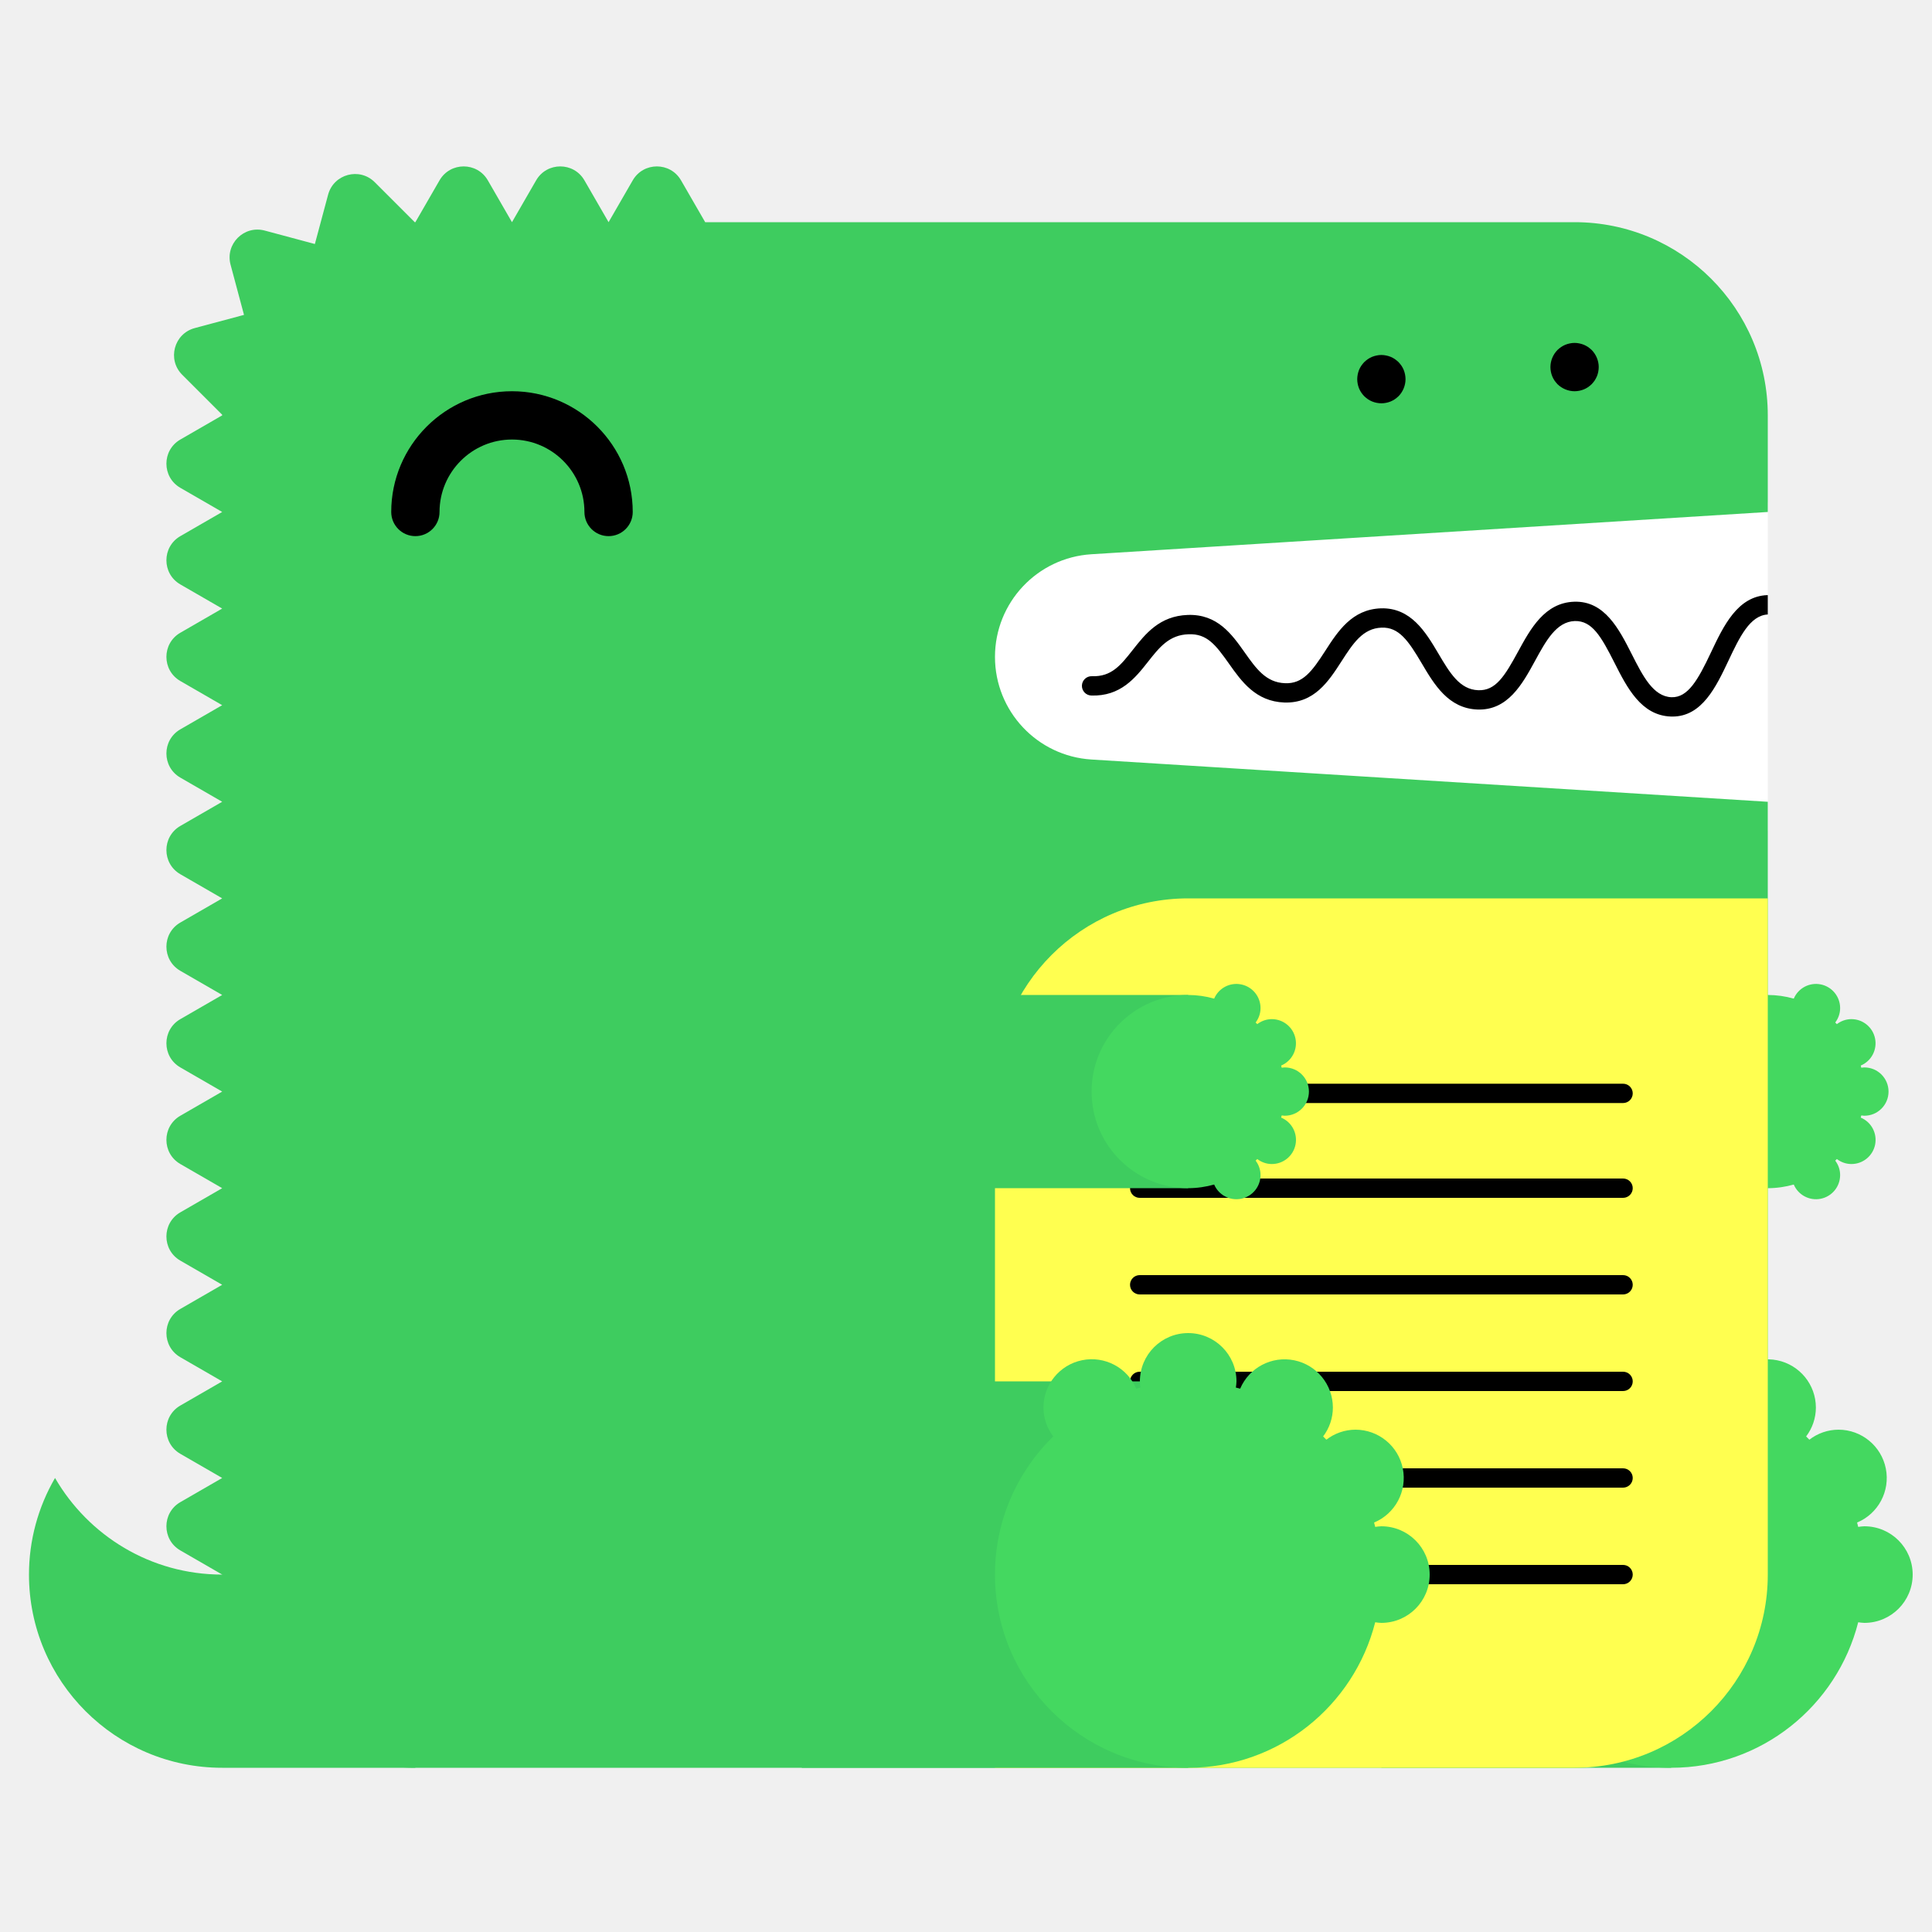
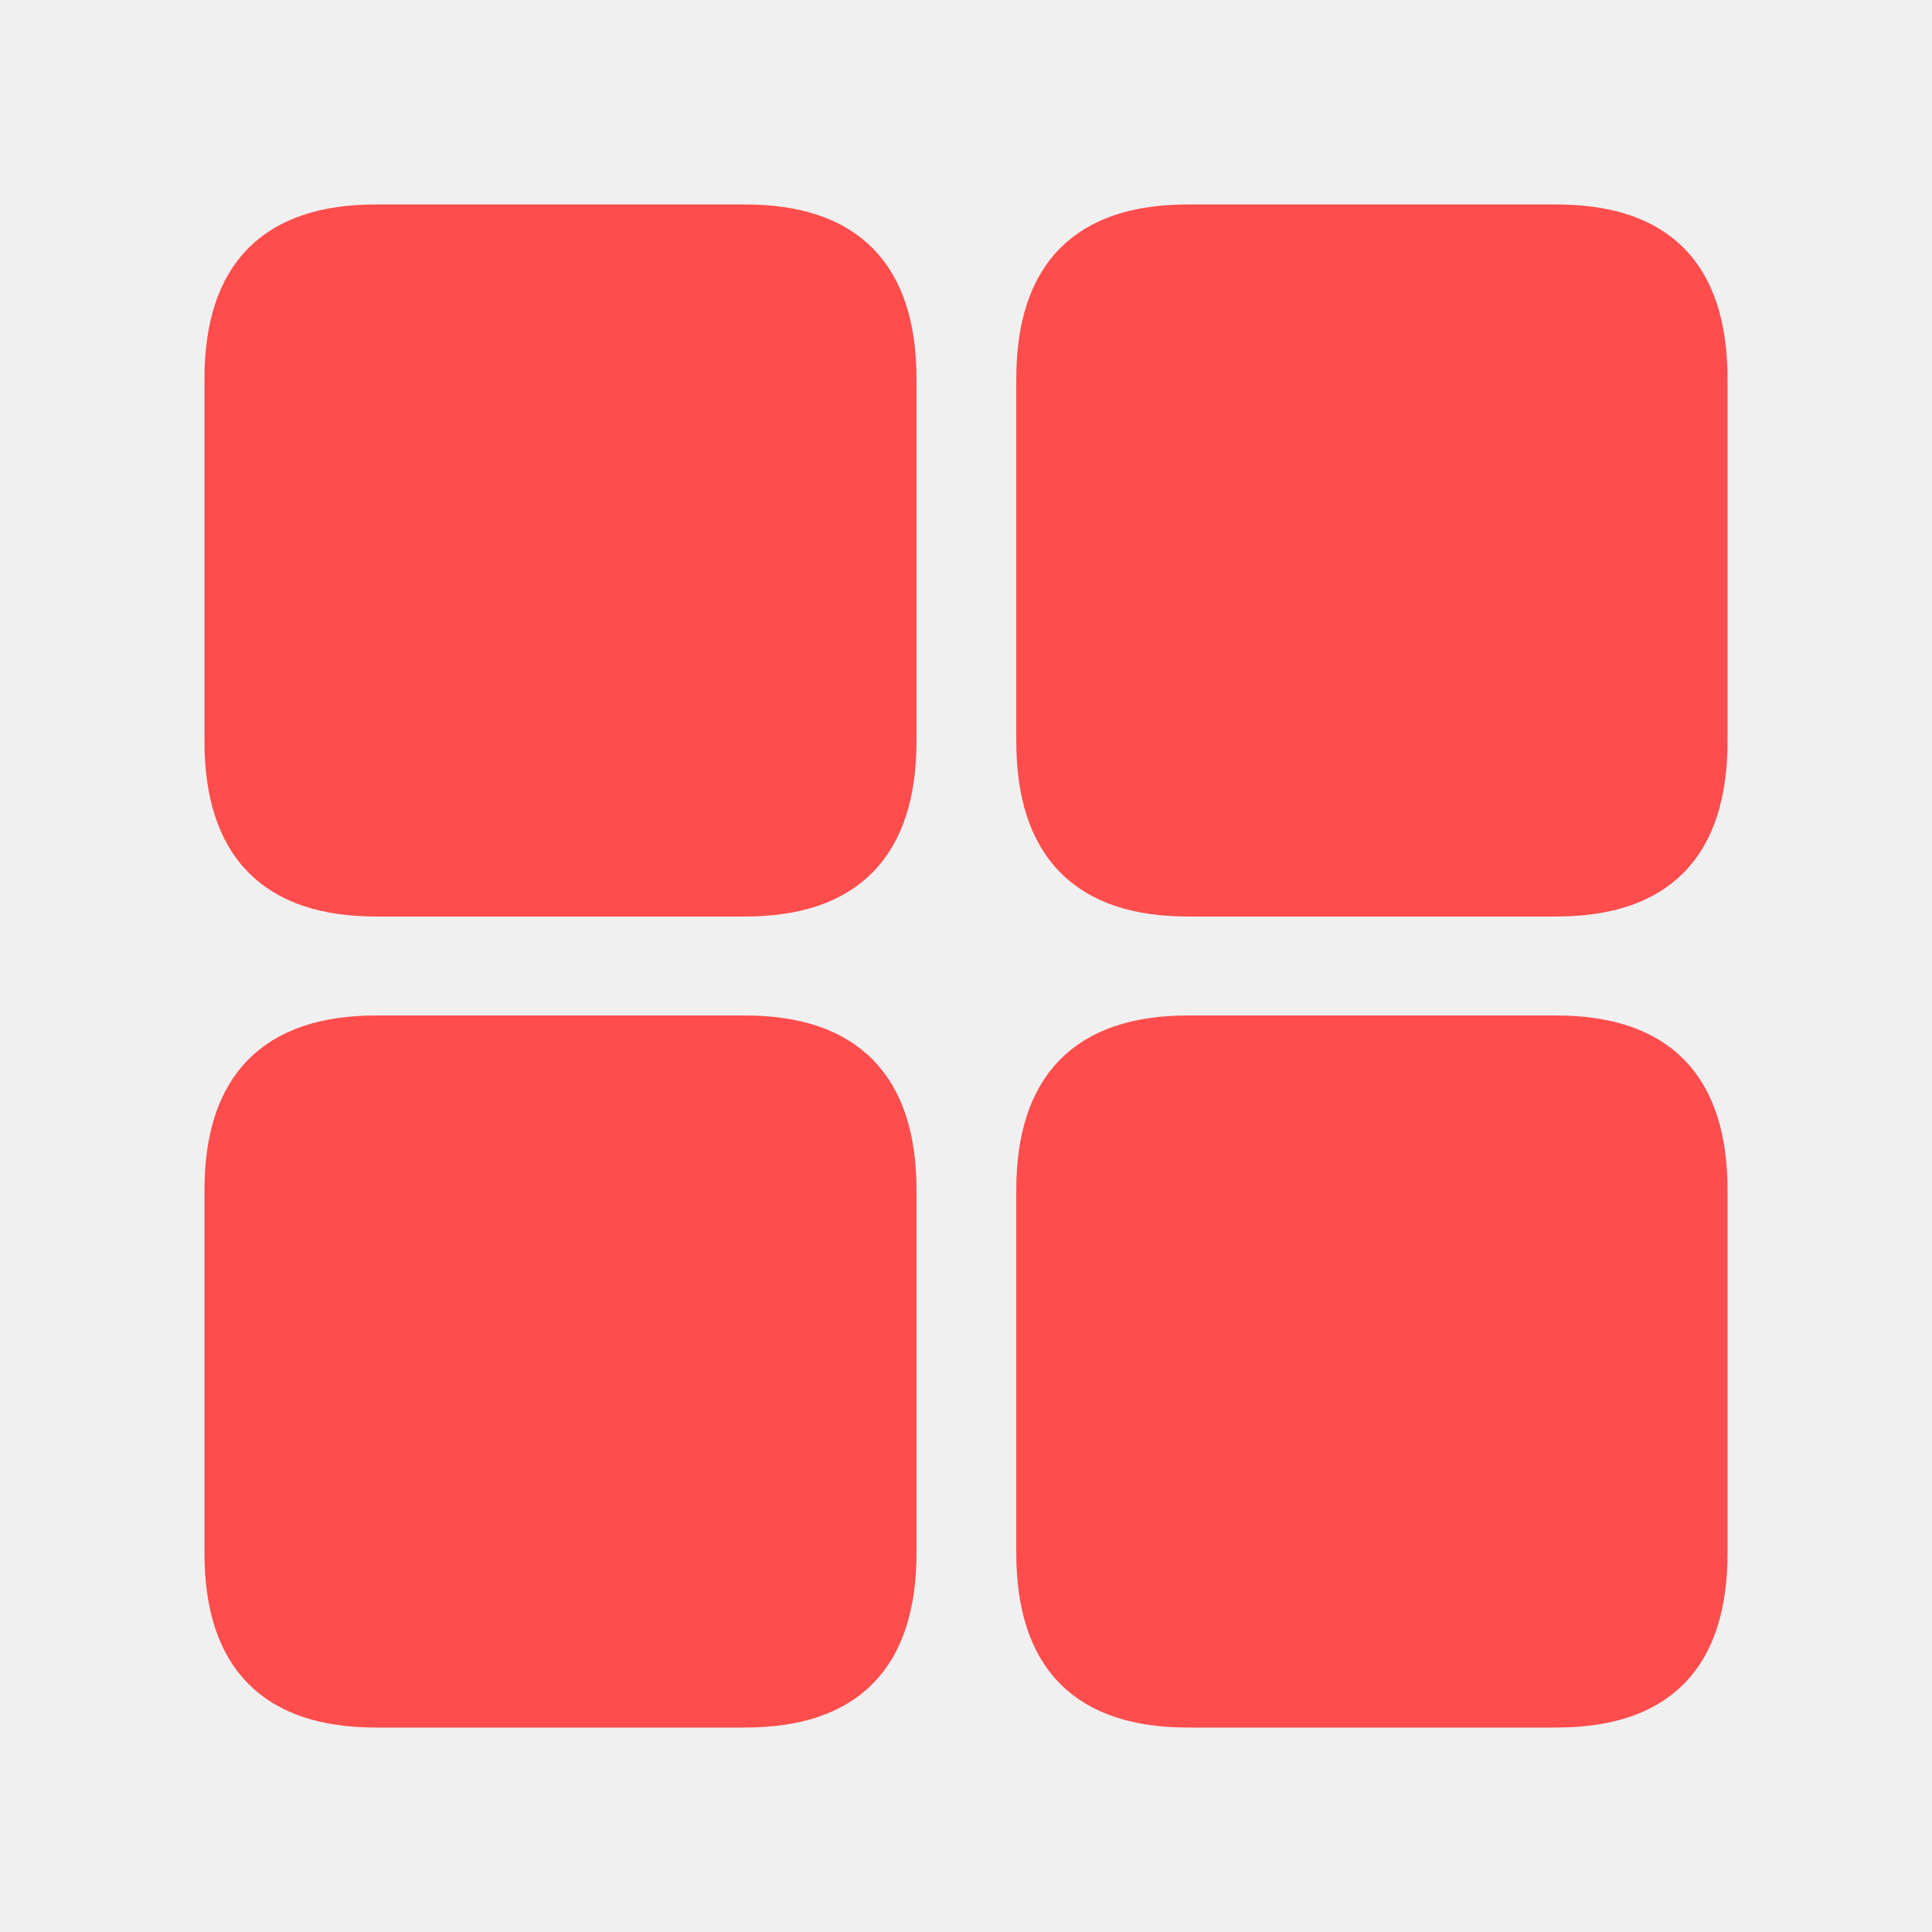
- <svg xmlns="http://www.w3.org/2000/svg" width="200" height="200" viewBox="0 0 200 200">
-   <g fill="none" fill-rule="evenodd">
-     <path fill="#FFF" d="M99 52h84v34H99z" />
-     <path d="M23 163c-7.398 0-13.843-4.027-17.303-10A19.886 19.886 0 0 0 3 163c0 11.046 8.954 20 20 20h20v-20H23z" fill="#3ECC5F" />
-     <path d="M112.98 57.376L183 53V43c0-11.046-8.954-20-20-20H73l-2.5-4.33c-1.112-1.925-3.889-1.925-5 0L63 23l-2.5-4.33c-1.111-1.925-3.889-1.925-5 0L53 23l-2.5-4.33c-1.111-1.925-3.889-1.925-5 0L43 23c-.022 0-.042.003-.065.003l-4.142-4.141c-1.57-1.571-4.252-.853-4.828 1.294l-1.369 5.104-5.192-1.392c-2.148-.575-4.111 1.389-3.535 3.536l1.39 5.193-5.102 1.367c-2.148.576-2.867 3.259-1.296 4.83l4.142 4.142c0 .021-.003.042-.003.064l-4.33 2.5c-1.925 1.111-1.925 3.889 0 5L23 53l-4.33 2.5c-1.925 1.111-1.925 3.889 0 5L23 63l-4.33 2.5c-1.925 1.111-1.925 3.889 0 5L23 73l-4.33 2.5c-1.925 1.111-1.925 3.889 0 5L23 83l-4.33 2.5c-1.925 1.111-1.925 3.889 0 5L23 93l-4.33 2.5c-1.925 1.111-1.925 3.889 0 5L23 103l-4.33 2.5c-1.925 1.111-1.925 3.889 0 5L23 113l-4.33 2.5c-1.925 1.111-1.925 3.889 0 5L23 123l-4.33 2.5c-1.925 1.111-1.925 3.889 0 5L23 133l-4.33 2.5c-1.925 1.111-1.925 3.889 0 5L23 143l-4.33 2.5c-1.925 1.111-1.925 3.889 0 5L23 153l-4.33 2.5c-1.925 1.111-1.925 3.889 0 5L23 163c0 11.046 8.954 20 20 20h120c11.046 0 20-8.954 20-20V83l-70.02-4.376A10.645 10.645 0 0 1 103 68c0-5.621 4.37-10.273 9.98-10.624" fill="#3ECC5F" />
-     <path fill="#3ECC5F" d="M143 183h30v-40h-30z" />
-     <path d="M193 158c-.219 0-.428.037-.639.064-.038-.15-.074-.301-.116-.451A5 5 0 0 0 190.32 148a4.96 4.96 0 0 0-3.016 1.036 26.531 26.531 0 0 0-.335-.336 4.955 4.955 0 0 0 1.011-2.987 5 5 0 0 0-9.599-1.959c-.148-.042-.297-.077-.445-.115.027-.211.064-.42.064-.639a5 5 0 0 0-5-5 5 5 0 0 0-5 5c0 .219.037.428.064.639-.148.038-.297.073-.445.115a4.998 4.998 0 0 0-9.599 1.959c0 1.125.384 2.151 1.011 2.987-3.717 3.632-6.031 8.693-6.031 14.3 0 11.046 8.954 20 20 20 9.339 0 17.16-6.41 19.361-15.064.211.027.42.064.639.064a5 5 0 0 0 5-5 5 5 0 0 0-5-5" fill="#44D860" />
-     <path fill="#3ECC5F" d="M153 123h30v-20h-30z" />
-     <path d="M193 115.5a2.5 2.5 0 1 0 0-5c-.109 0-.214.019-.319.032-.02-.075-.037-.15-.058-.225a2.501 2.501 0 0 0-.963-4.807c-.569 0-1.088.197-1.508.518a6.653 6.653 0 0 0-.168-.168c.314-.417.506-.931.506-1.494a2.5 2.5 0 0 0-4.8-.979A9.987 9.987 0 0 0 183 103c-5.522 0-10 4.478-10 10s4.478 10 10 10c.934 0 1.833-.138 2.69-.377a2.5 2.5 0 0 0 4.8-.979c0-.563-.192-1.077-.506-1.494.057-.055.113-.111.168-.168.42.321.939.518 1.508.518a2.5 2.5 0 0 0 .963-4.807c.021-.074.038-.15.058-.225.105.013.21.032.319.032" fill="#44D860" />
-     <path d="M63 55.5a2.5 2.5 0 0 1-2.5-2.5c0-4.136-3.364-7.5-7.5-7.5s-7.5 3.364-7.5 7.5a2.5 2.5 0 1 1-5 0c0-6.893 5.607-12.5 12.5-12.5S65.5 46.107 65.5 53a2.5 2.5 0 0 1-2.5 2.5" fill="#000" />
-     <path d="M103 183h60c11.046 0 20-8.954 20-20V93h-60c-11.046 0-20 8.954-20 20v70z" fill="#FFFF50" />
-     <path d="M168.02 124h-50.04a1 1 0 1 1 0-2h50.04a1 1 0 1 1 0 2m0 20h-50.04a1 1 0 1 1 0-2h50.04a1 1 0 1 1 0 2m0 20h-50.04a1 1 0 1 1 0-2h50.04a1 1 0 1 1 0 2m0-49.814h-50.04a1 1 0 1 1 0-2h50.04a1 1 0 1 1 0 2m0 19.814h-50.04a1 1 0 1 1 0-2h50.04a1 1 0 1 1 0 2m0 20h-50.04a1 1 0 1 1 0-2h50.04a1 1 0 1 1 0 2M183 61.611c-.012 0-.022-.006-.034-.005-3.09.105-4.552 3.196-5.842 5.923-1.346 2.85-2.387 4.703-4.093 4.647-1.889-.068-2.969-2.202-4.113-4.46-1.314-2.594-2.814-5.536-5.963-5.426-3.046.104-4.513 2.794-5.807 5.167-1.377 2.528-2.314 4.065-4.121 3.994-1.927-.07-2.951-1.805-4.136-3.813-1.321-2.236-2.848-4.75-5.936-4.664-2.994.103-4.465 2.385-5.763 4.4-1.373 2.13-2.335 3.428-4.165 3.351-1.973-.07-2.992-1.51-4.171-3.177-1.324-1.873-2.816-3.993-5.895-3.89-2.928.1-4.399 1.97-5.696 3.618-1.232 1.564-2.194 2.802-4.229 2.724a1 1 0 0 0-.072 2c3.017.101 4.545-1.8 5.872-3.487 1.177-1.496 2.193-2.787 4.193-2.855 1.926-.082 2.829 1.115 4.195 3.045 1.297 1.834 2.769 3.914 5.731 4.021 3.103.104 4.596-2.215 5.918-4.267 1.182-1.834 2.202-3.417 4.15-3.484 1.793-.067 2.769 1.35 4.145 3.681 1.297 2.197 2.766 4.686 5.787 4.796 3.125.108 4.634-2.62 5.949-5.035 1.139-2.088 2.214-4.06 4.119-4.126 1.793-.042 2.728 1.595 4.111 4.33 1.292 2.553 2.757 5.445 5.825 5.556l.169.003c3.064 0 4.518-3.075 5.805-5.794 1.139-2.41 2.217-4.68 4.067-4.773v-2z" fill="#000" />
-     <path fill="#3ECC5F" d="M83 183h40v-40H83z" />
-     <path d="M143 158c-.219 0-.428.037-.639.064-.038-.15-.074-.301-.116-.451A5 5 0 0 0 140.32 148a4.96 4.96 0 0 0-3.016 1.036 26.531 26.531 0 0 0-.335-.336 4.955 4.955 0 0 0 1.011-2.987 5 5 0 0 0-9.599-1.959c-.148-.042-.297-.077-.445-.115.027-.211.064-.42.064-.639a5 5 0 0 0-5-5 5 5 0 0 0-5 5c0 .219.037.428.064.639-.148.038-.297.073-.445.115a4.998 4.998 0 0 0-9.599 1.959c0 1.125.384 2.151 1.011 2.987-3.717 3.632-6.031 8.693-6.031 14.3 0 11.046 8.954 20 20 20 9.339 0 17.16-6.41 19.361-15.064.211.027.42.064.639.064a5 5 0 0 0 5-5 5 5 0 0 0-5-5" fill="#44D860" />
-     <path fill="#3ECC5F" d="M83 123h40v-20H83z" />
-     <path d="M133 115.5a2.5 2.5 0 1 0 0-5c-.109 0-.214.019-.319.032-.02-.075-.037-.15-.058-.225a2.501 2.501 0 0 0-.963-4.807c-.569 0-1.088.197-1.508.518a6.653 6.653 0 0 0-.168-.168c.314-.417.506-.931.506-1.494a2.5 2.5 0 0 0-4.8-.979A9.987 9.987 0 0 0 123 103c-5.522 0-10 4.478-10 10s4.478 10 10 10c.934 0 1.833-.138 2.69-.377a2.5 2.5 0 0 0 4.8-.979c0-.563-.192-1.077-.506-1.494.057-.055.113-.111.168-.168.42.321.939.518 1.508.518a2.5 2.5 0 0 0 .963-4.807c.021-.074.038-.15.058-.225.105.013.21.032.319.032" fill="#44D860" />
-     <path d="M143 41.75c-.16 0-.33-.02-.49-.05a2.52 2.52 0 0 1-.47-.14c-.15-.06-.29-.14-.431-.23-.13-.09-.259-.2-.38-.31-.109-.12-.219-.24-.309-.38s-.17-.28-.231-.43a2.619 2.619 0 0 1-.189-.96c0-.16.02-.33.05-.49.03-.16.08-.31.139-.47.061-.15.141-.29.231-.43.09-.13.2-.26.309-.38.121-.11.25-.22.38-.31.141-.09.281-.17.431-.23.149-.06.31-.11.47-.14.32-.07.65-.07.98 0 .159.03.32.08.47.14.149.06.29.14.43.23.13.09.259.2.38.31.11.12.22.25.31.38.09.14.17.28.23.43.06.16.11.31.14.47.029.16.05.33.05.49 0 .66-.271 1.31-.73 1.77-.121.11-.25.22-.38.31-.14.09-.281.17-.43.23a2.565 2.565 0 0 1-.96.19m20-1.25c-.66 0-1.3-.27-1.771-.73a3.802 3.802 0 0 1-.309-.38c-.09-.14-.17-.28-.231-.43a2.619 2.619 0 0 1-.189-.96c0-.66.27-1.3.729-1.77.121-.11.25-.22.38-.31.141-.09.281-.17.431-.23.149-.06.31-.11.47-.14.32-.07.66-.07.98 0 .159.03.32.08.47.14.149.06.29.14.43.23.13.09.259.2.38.31.459.47.73 1.11.73 1.77 0 .16-.021.33-.05.49-.03.16-.08.32-.14.47-.07.15-.14.29-.23.43-.09.13-.2.26-.31.38-.121.11-.25.22-.38.31-.14.09-.281.17-.43.23a2.565 2.565 0 0 1-.96.19" fill="#000" />
+ <svg xmlns="http://www.w3.org/2000/svg" fill="#ff4d4d" width="800px" height="800px" viewBox="0 0 56 56" stroke="#ff4d4d">
+   <g id="SVGRepo_bgCarrier" stroke-width="0" />
+   <g id="SVGRepo_tracerCarrier" stroke-linecap="round" stroke-linejoin="round" stroke="#ffffff" stroke-width="0.784" />
+   <g id="SVGRepo_iconCarrier">
+     <path d="M 34.434 26.066 L 45.098 26.066 C 48.098 26.066 49.574 24.566 49.574 21.473 L 49.574 10.996 C 49.574 7.902 48.098 6.426 45.098 6.426 L 34.434 6.426 C 31.457 6.426 29.957 7.902 29.957 10.996 L 29.957 21.473 C 29.957 24.566 31.457 26.066 34.434 26.066 Z M 10.902 26.066 L 21.59 26.066 C 24.566 26.066 26.066 24.566 26.066 21.473 L 26.066 10.996 C 26.066 7.902 24.566 6.426 21.59 6.426 L 10.902 6.426 C 7.926 6.426 6.426 7.902 6.426 10.996 L 6.426 21.473 C 6.426 24.566 7.926 26.066 10.902 26.066 Z M 10.902 49.574 L 21.59 49.574 C 24.566 49.574 26.066 48.098 26.066 45.004 L 26.066 34.504 C 26.066 31.434 24.566 29.934 21.59 29.934 L 10.902 29.934 C 7.926 29.934 6.426 31.434 6.426 34.504 L 6.426 45.004 C 6.426 48.098 7.926 49.574 10.902 49.574 Z M 34.434 49.574 L 45.098 49.574 C 48.098 49.574 49.574 48.098 49.574 45.004 L 49.574 34.504 C 49.574 31.434 48.098 29.934 45.098 29.934 L 34.434 29.934 C 31.457 29.934 29.957 31.434 29.957 34.504 L 29.957 45.004 C 29.957 48.098 31.457 49.574 34.434 49.574 Z" />
  </g>
</svg>
